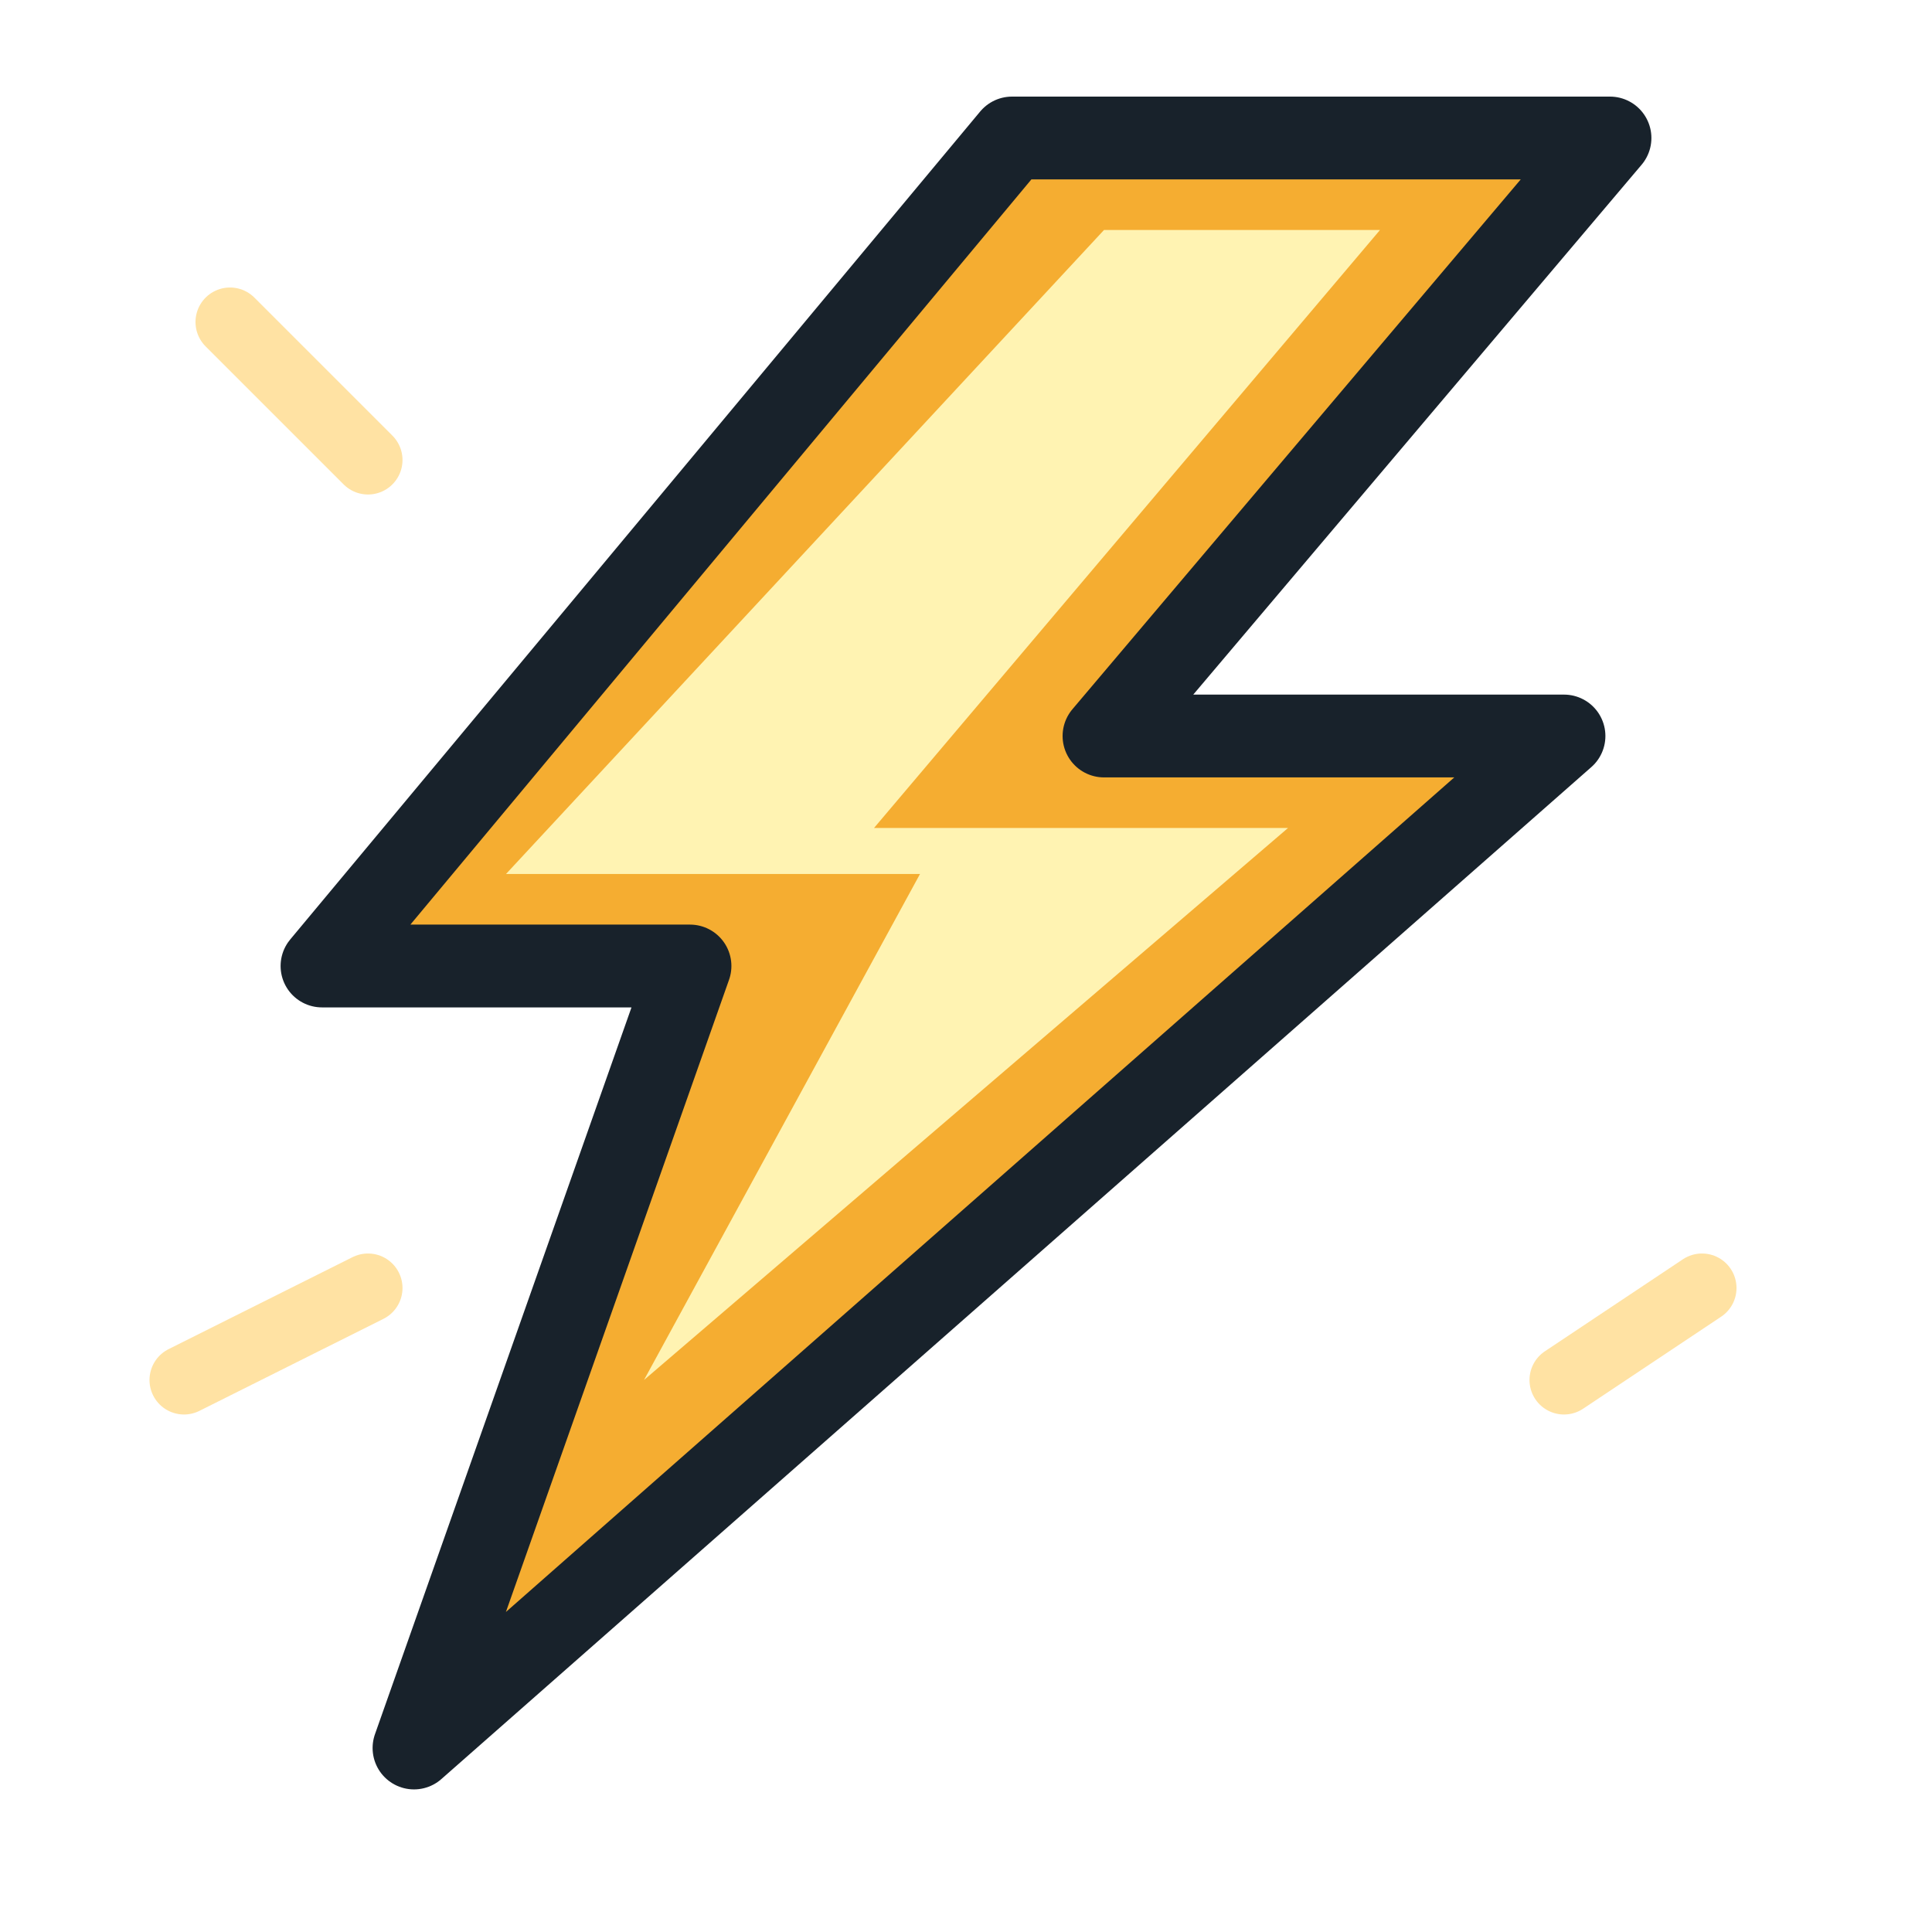
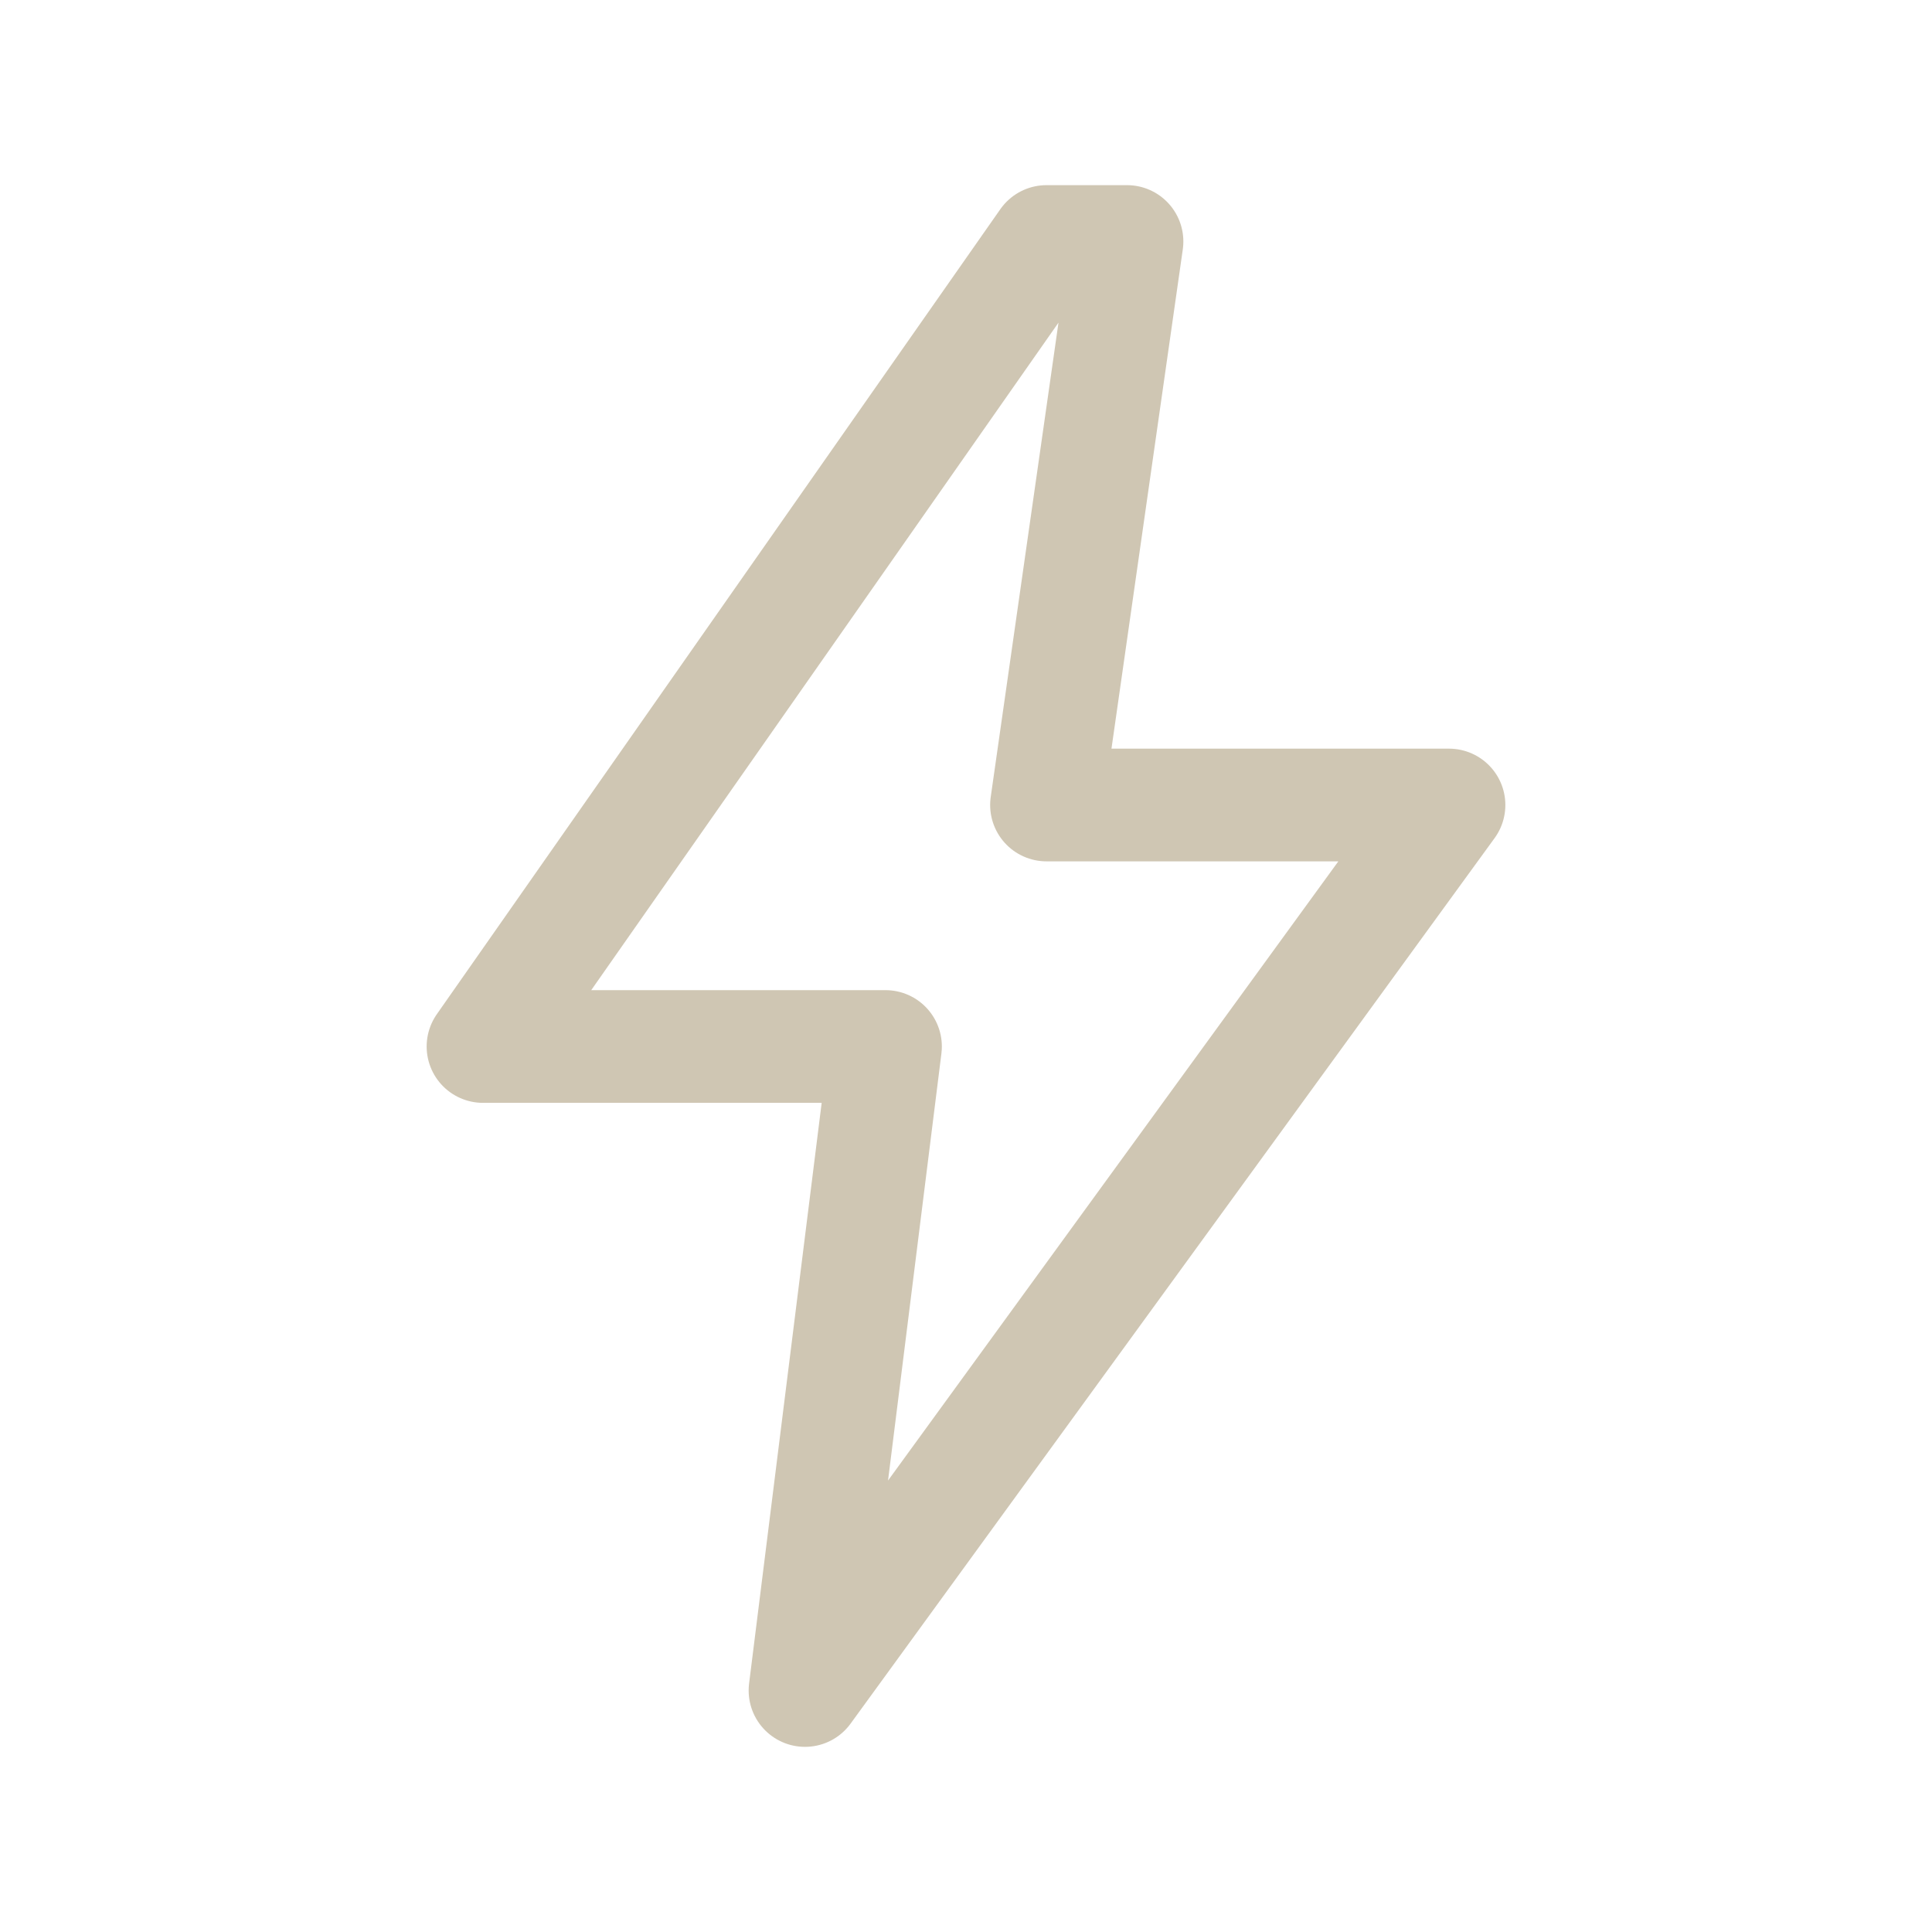
- <svg xmlns="http://www.w3.org/2000/svg" viewBox="0 0 42 42">
-   <g stroke="#18222b" stroke-width="1.8" stroke-linejoin="round" stroke-linecap="round">
-     <path fill="#f5ad31" d="M22 3h13L24 16h10L9 38l6-17H7Z" />
-     <path fill="#fff3b2" stroke="none" d="m24 5-13 14h9l-6 11 14-12h-9L30 5Z" />
-     <path stroke="#ffe2a3" fill="none" stroke-width="1.5" d="m5 7 3 3m29 18-3 2M4 30l4-2" />
-   </g>
+ <svg xmlns="http://www.w3.org/2000/svg" viewBox="0 0 24 24">
+   <path d="m13 3-7 10h5l-1 8 8-11h-5l1-7Z" fill="none" stroke="#cfc6b3" stroke-width="1.4" stroke-linecap="round" stroke-linejoin="round" />
</svg>
